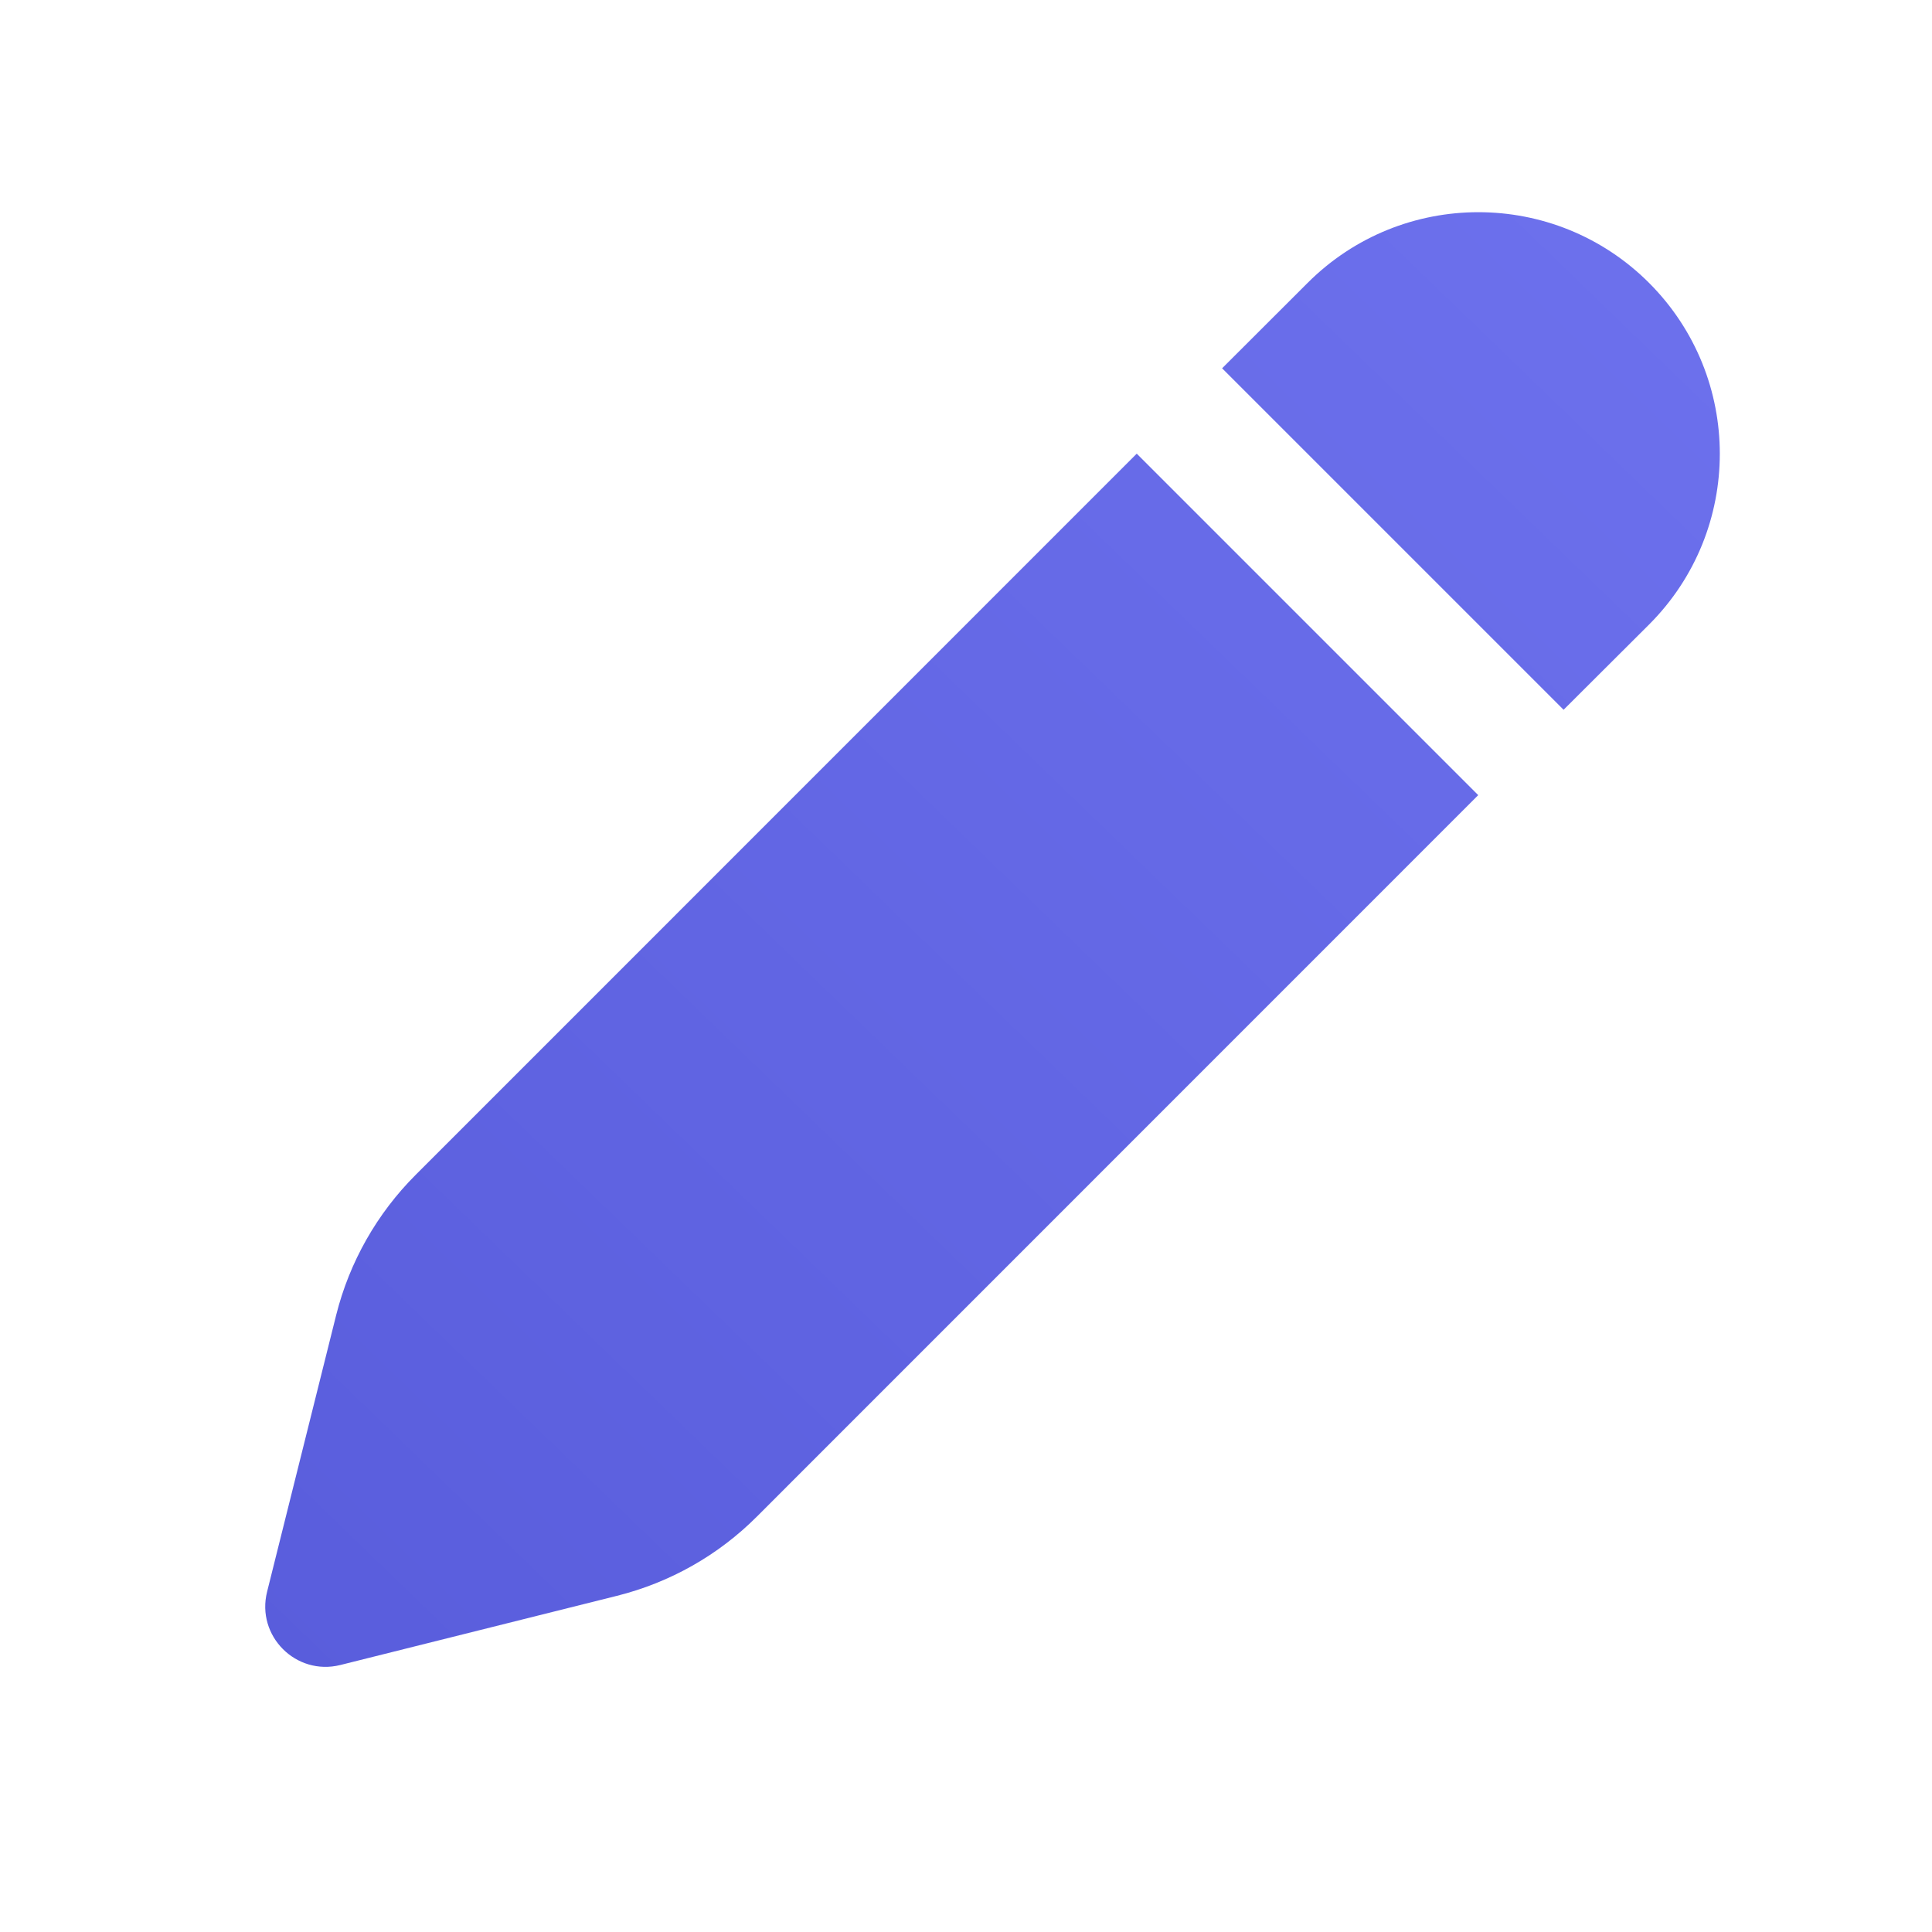
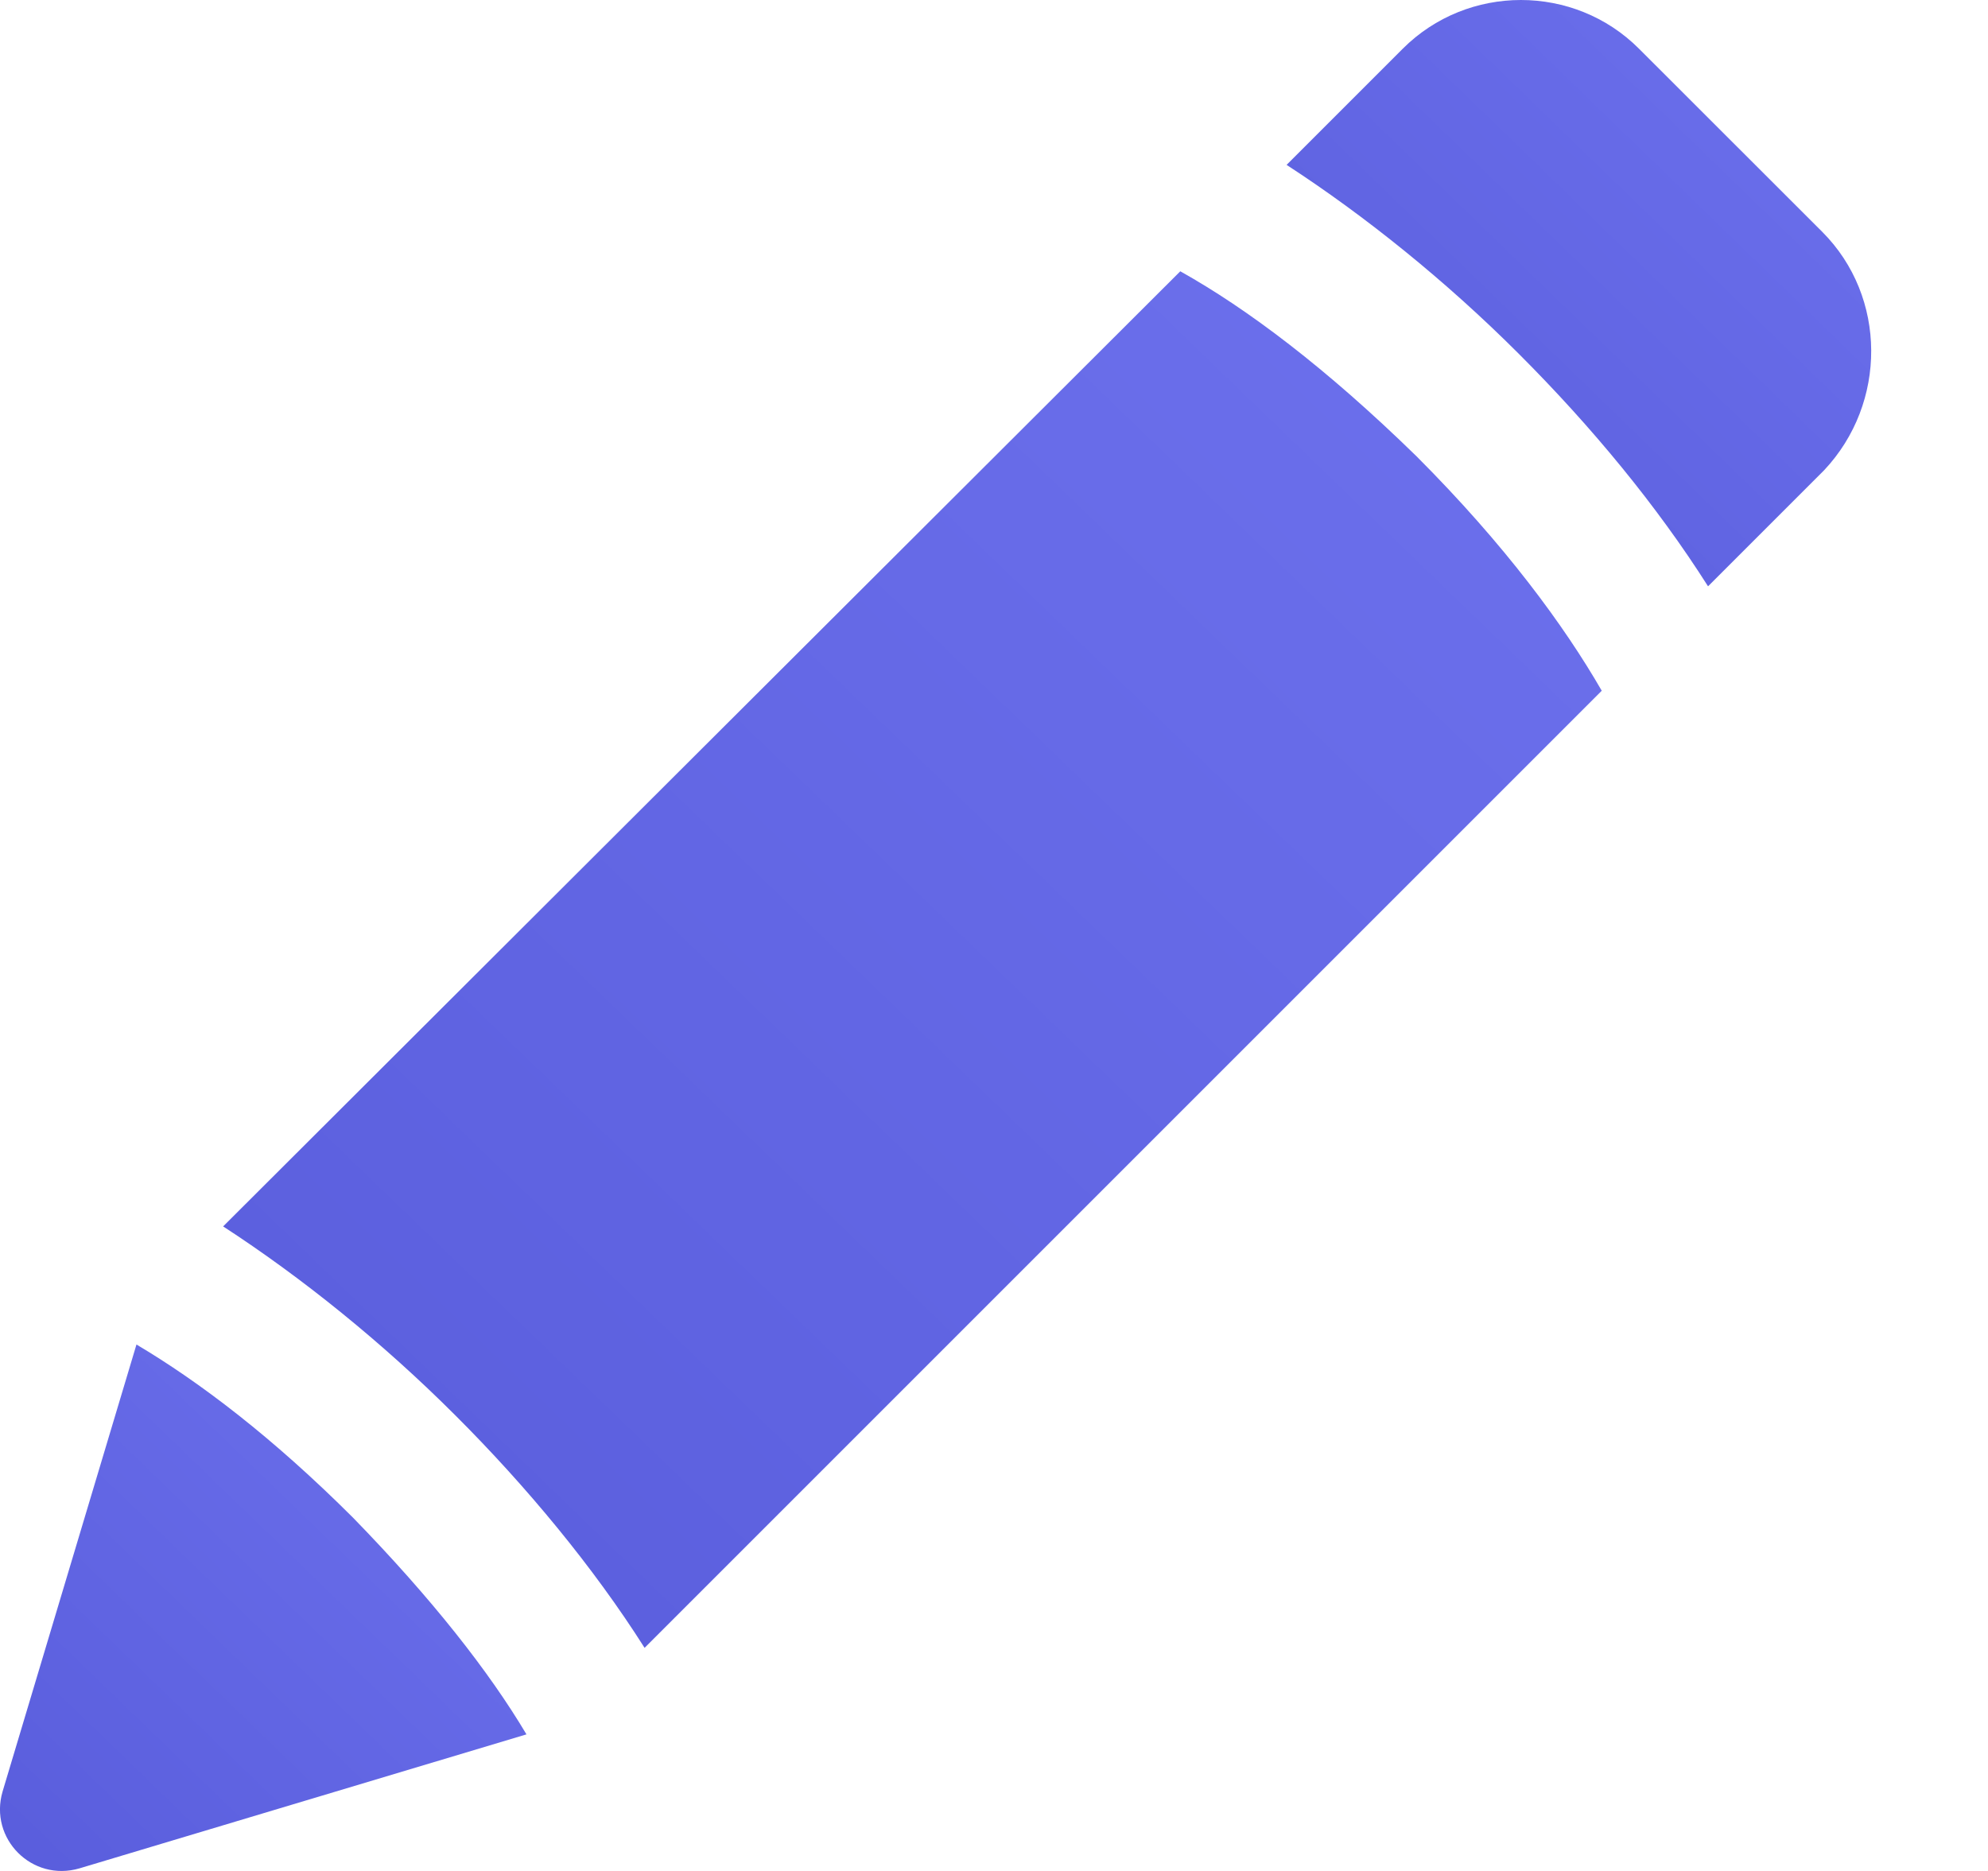
- <svg xmlns="http://www.w3.org/2000/svg" width="16" height="16" viewBox="0 0 16 16" fill="none">
-   <path d="M12.242 6.585L6.27 12.558C5.95 12.879 5.549 13.106 5.109 13.216L2.818 13.789C2.452 13.88 2.12 13.549 2.212 13.182L2.784 10.891C2.894 10.452 3.122 10.05 3.442 9.73L9.414 3.757L12.242 6.585ZM13.657 2.343C14.438 3.125 14.438 4.391 13.657 5.172L12.949 5.878L10.121 3.05L10.829 2.343C11.61 1.562 12.876 1.562 13.657 2.343Z" fill="url(#paint0_linear_10858_366653)" />
+ <svg xmlns="http://www.w3.org/2000/svg" width="17" height="16" viewBox="0 0 17 16" fill="none">
+   <path d="M10.093 2.32L1.908 10.488C2.582 10.926 3.272 11.482 3.895 12.105C4.502 12.711 5.074 13.401 5.512 14.092L13.697 5.907C13.377 5.352 12.871 4.661 12.114 3.903C11.339 3.146 10.665 2.64 10.093 2.32Z" fill="url(#paint0_linear_12055_28953)" />
+   <path d="M15.583 1.983L14.016 0.417C13.461 -0.139 12.551 -0.139 11.995 0.417L11.002 1.41C11.676 1.848 12.366 2.404 12.989 3.027C13.612 3.65 14.168 4.324 14.606 5.014L15.599 4.021C16.138 3.448 16.138 2.539 15.583 1.983Z" fill="url(#paint1_linear_12055_28953)" />
+   <path d="M1.167 11.498L0.022 15.321C-0.096 15.725 0.275 16.096 0.679 15.978L4.502 14.832C4.182 14.294 3.693 13.671 3.02 12.98C2.329 12.29 1.706 11.818 1.167 11.498Z" fill="url(#paint2_linear_12055_28953)" />
  <defs>
-     <linearGradient id="paint0_linear_10858_366653" x1="15.543" y1="1.758" x2="3.08" y2="14.658" gradientUnits="userSpaceOnUse">
+     <linearGradient id="paint0_linear_12055_28953" x1="14.969" y1="2.32" x2="2.791" y2="14.944" gradientUnits="userSpaceOnUse">
+       <stop stop-color="#6E72EE" />
+       <stop offset="1" stop-color="#595DDC" />
+     </linearGradient>
+     <linearGradient id="paint1_linear_12055_28953" x1="16.541" y1="8.90001e-08" x2="11.353" y2="5.355" gradientUnits="userSpaceOnUse">
+       <stop stop-color="#6E72EE" />
+       <stop offset="1" stop-color="#595DDC" />
+     </linearGradient>
+     <linearGradient id="paint2_linear_12055_28953" x1="4.988" y1="11.498" x2="0.33" y2="16.319" gradientUnits="userSpaceOnUse">
      <stop stop-color="#6E72EE" />
      <stop offset="1" stop-color="#595DDC" />
    </linearGradient>
  </defs>
</svg>
